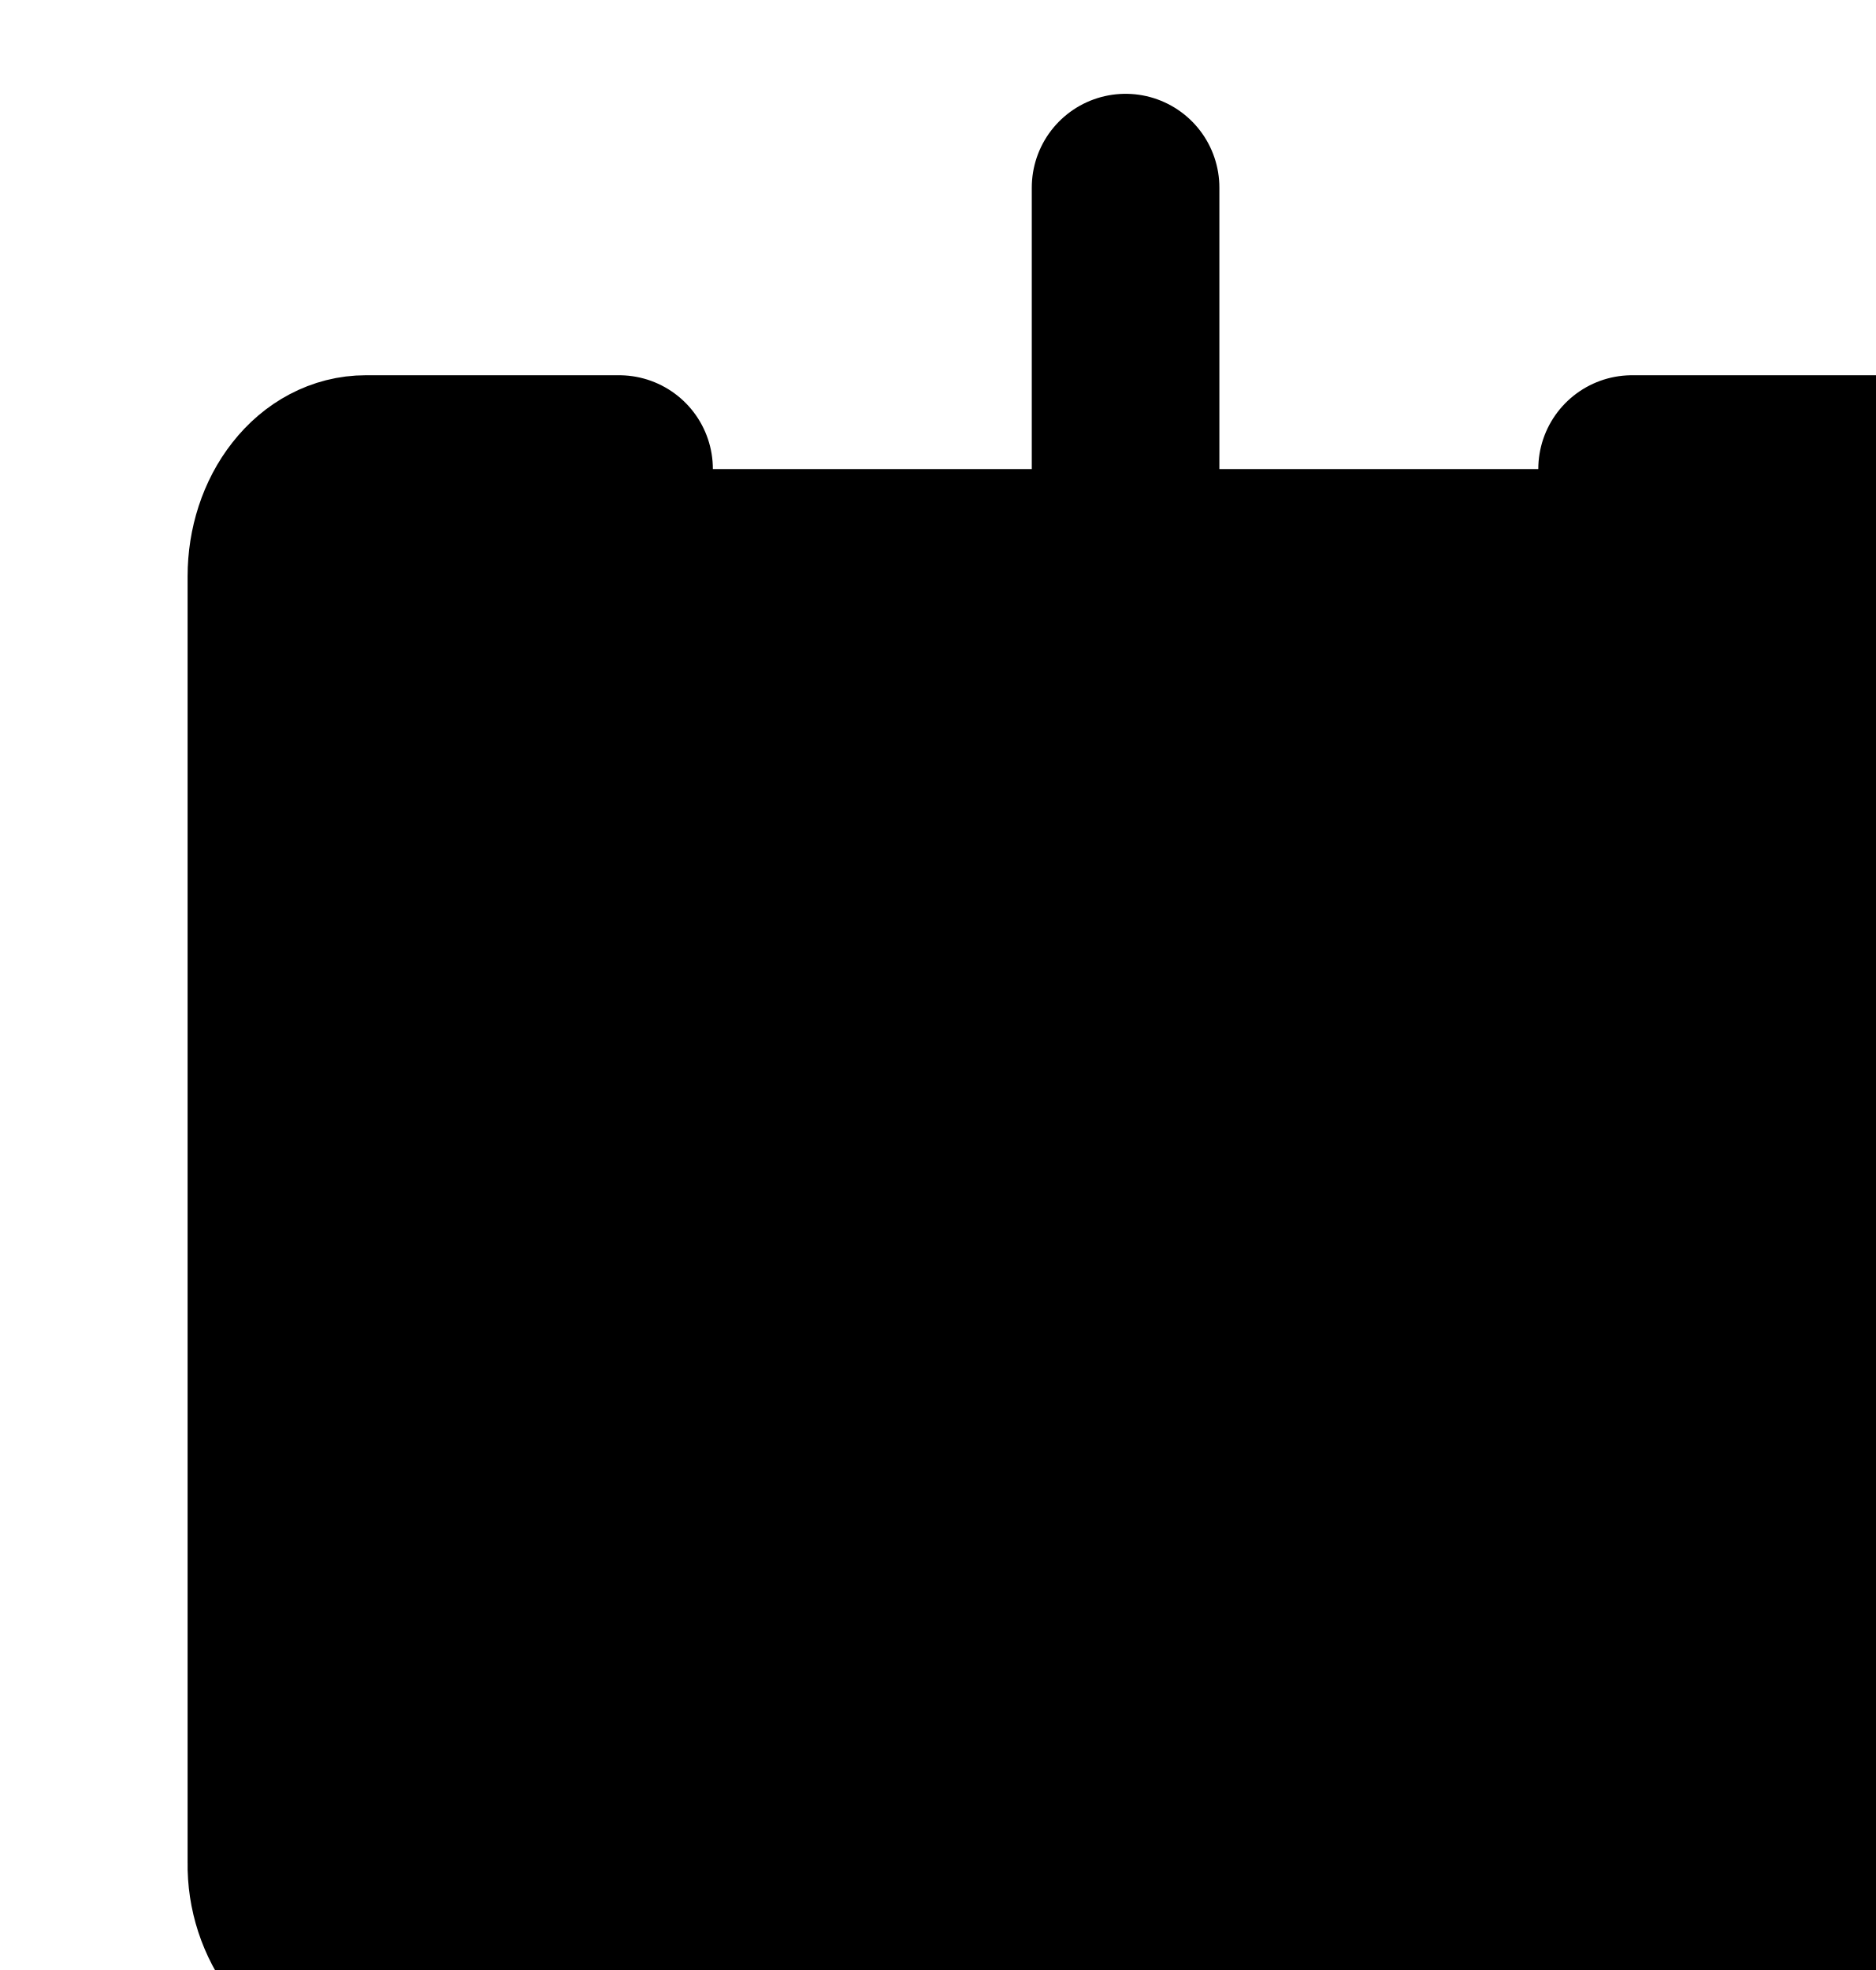
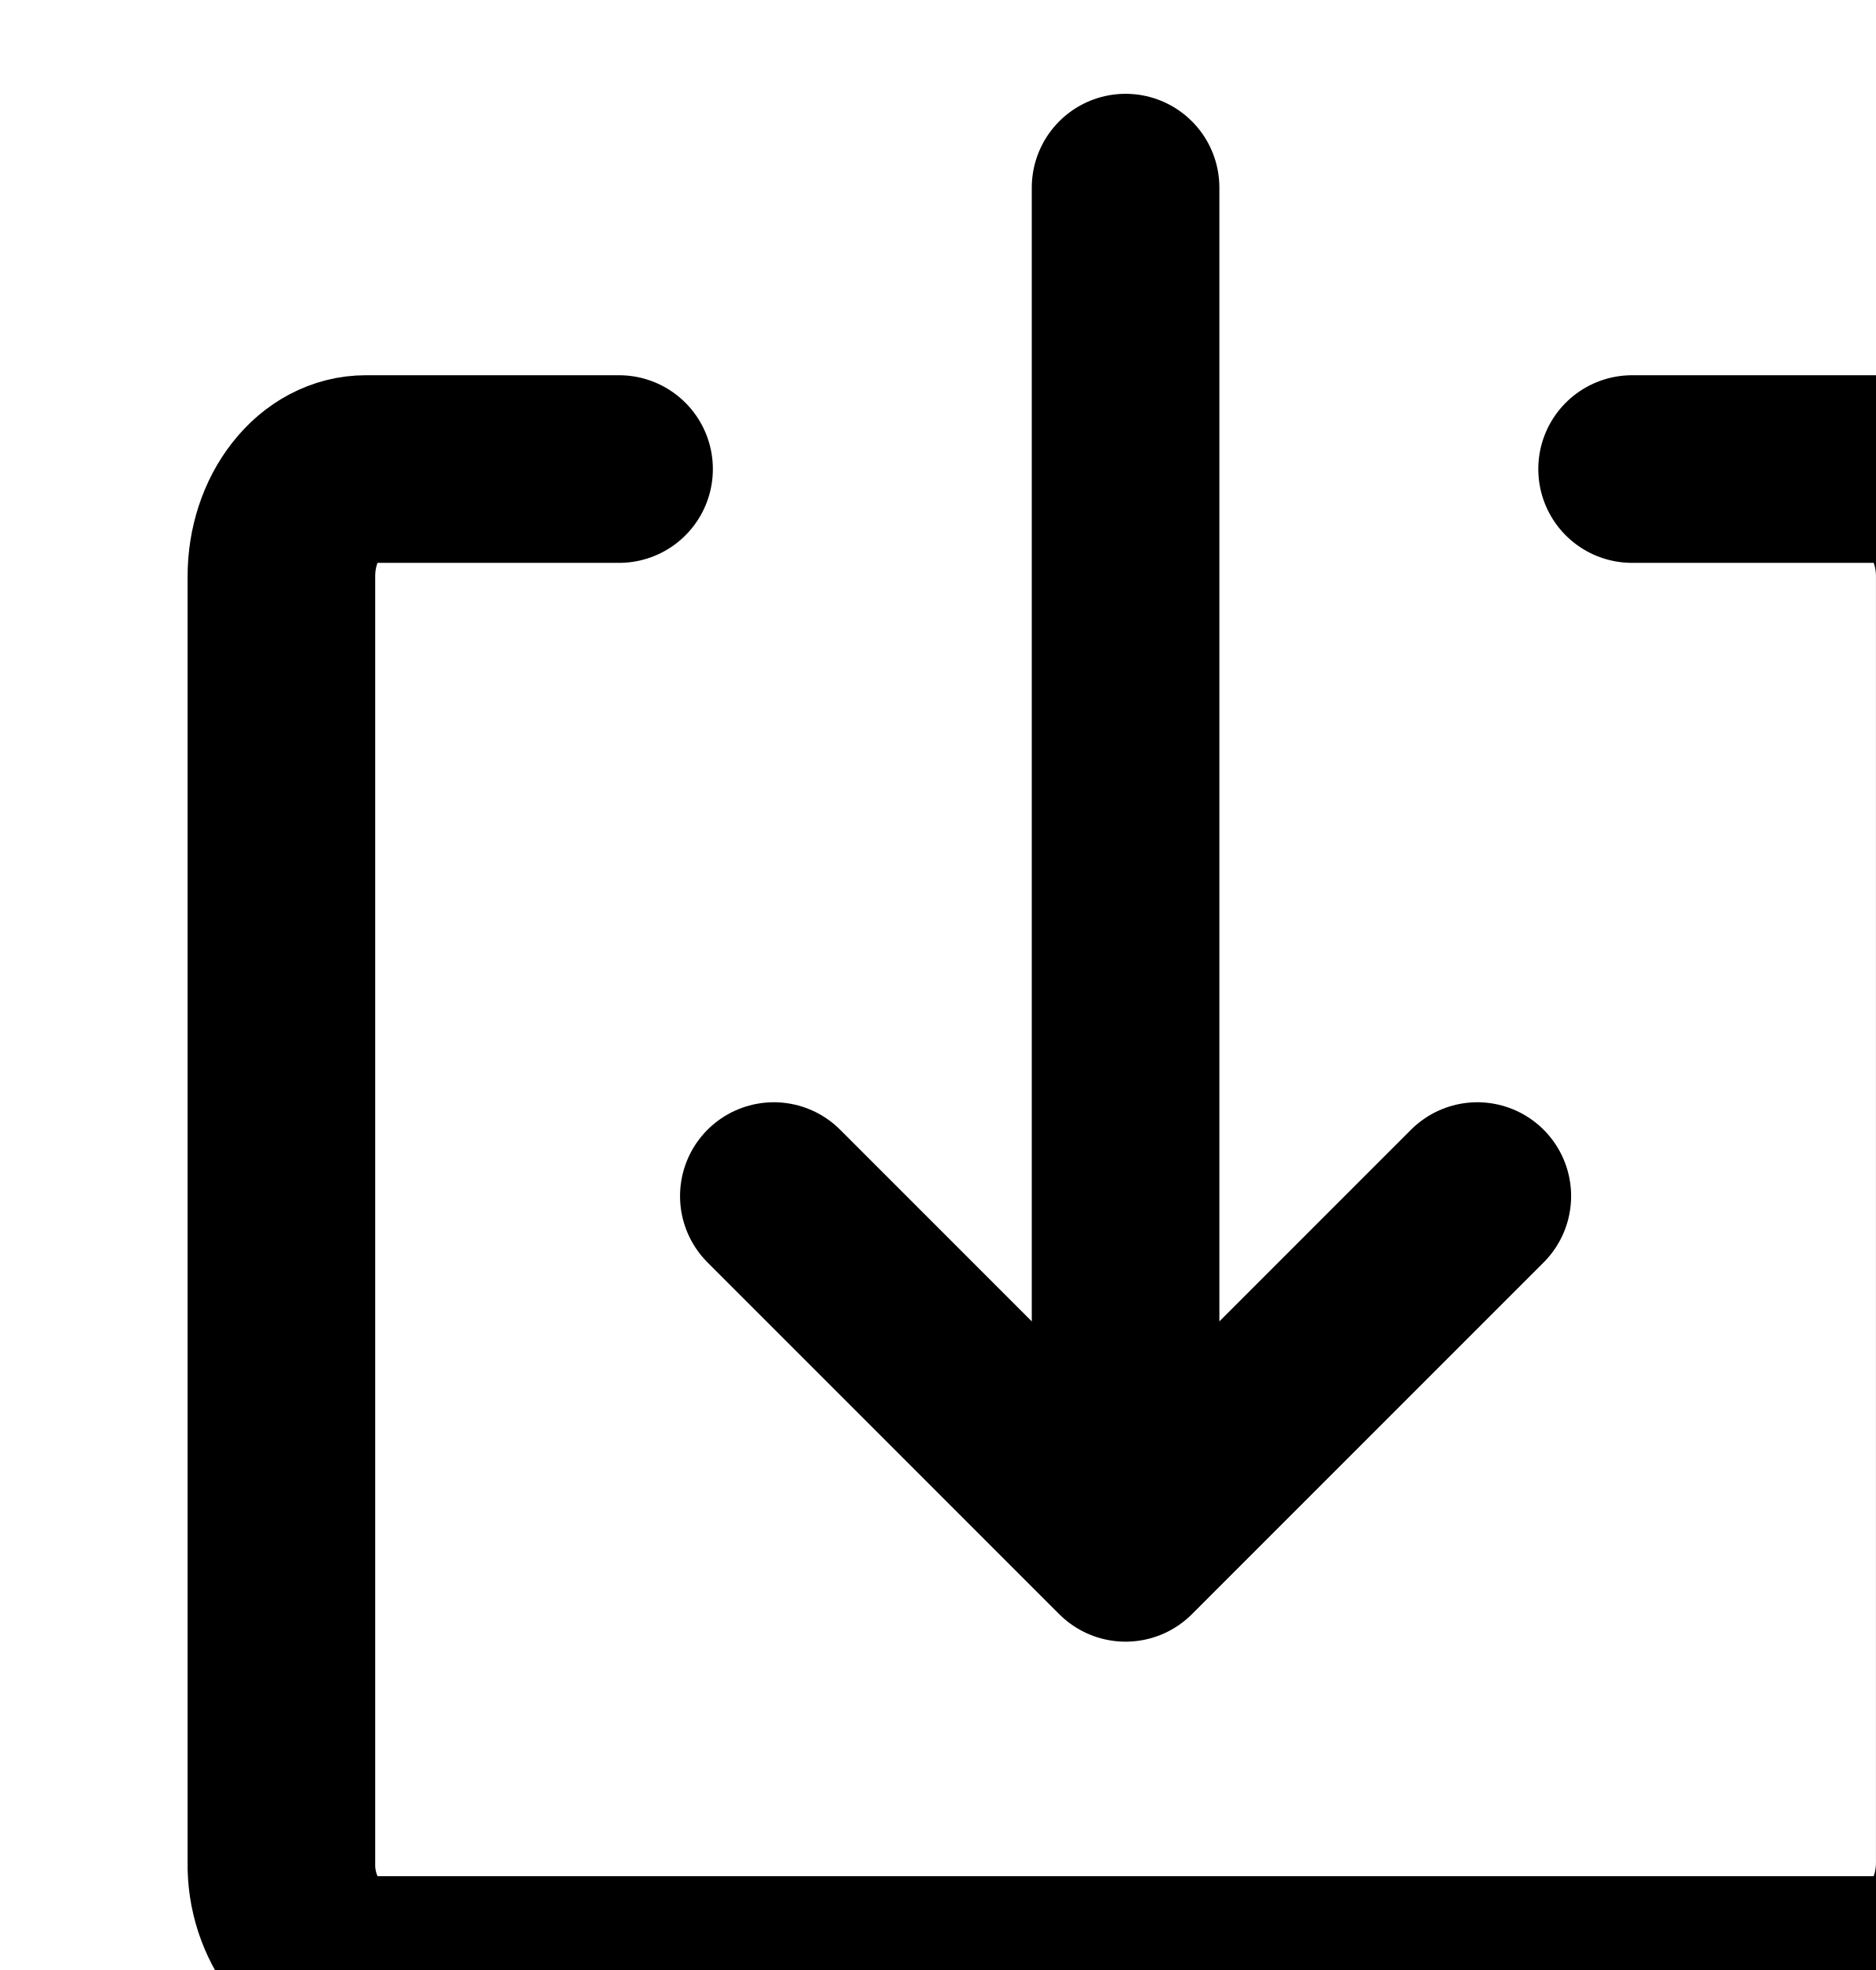
- <svg xmlns="http://www.w3.org/2000/svg">
-   <g stroke="currentColor" stroke-linecap="round" stroke-linejoin="round" stroke-width="2" clip-path="url(#a)">
+ <svg xmlns="http://www.w3.org/2000/svg" fill="none" stroke="currentColor">
+   <g stroke-linecap="round" stroke-linejoin="round" stroke-width="2" clip-path="url(#a)">
    <path d="M17.4 5h2.7c.239 0 .468.12.636.335.17.214.264.505.264.808v13.714c0 .303-.095.594-.264.808-.168.215-.397.335-.636.335H3.9c-.239 0-.468-.12-.636-.335A1.3 1.3 0 0 1 3 19.857V6.143c0-.303.095-.594.264-.808C3.432 5.12 3.66 5 3.9 5h2.7" />
    <path d="M15.75 12.75 12 16.5l-3.75-3.75M12 16V2" />
  </g>
  <defs>
    <clipPath id="a">
-       <path stroke="currentColor" d="M0 0h24v24H0z" />
+       <path d="M0 0h24v24H0z" />
    </clipPath>
  </defs>
</svg>
